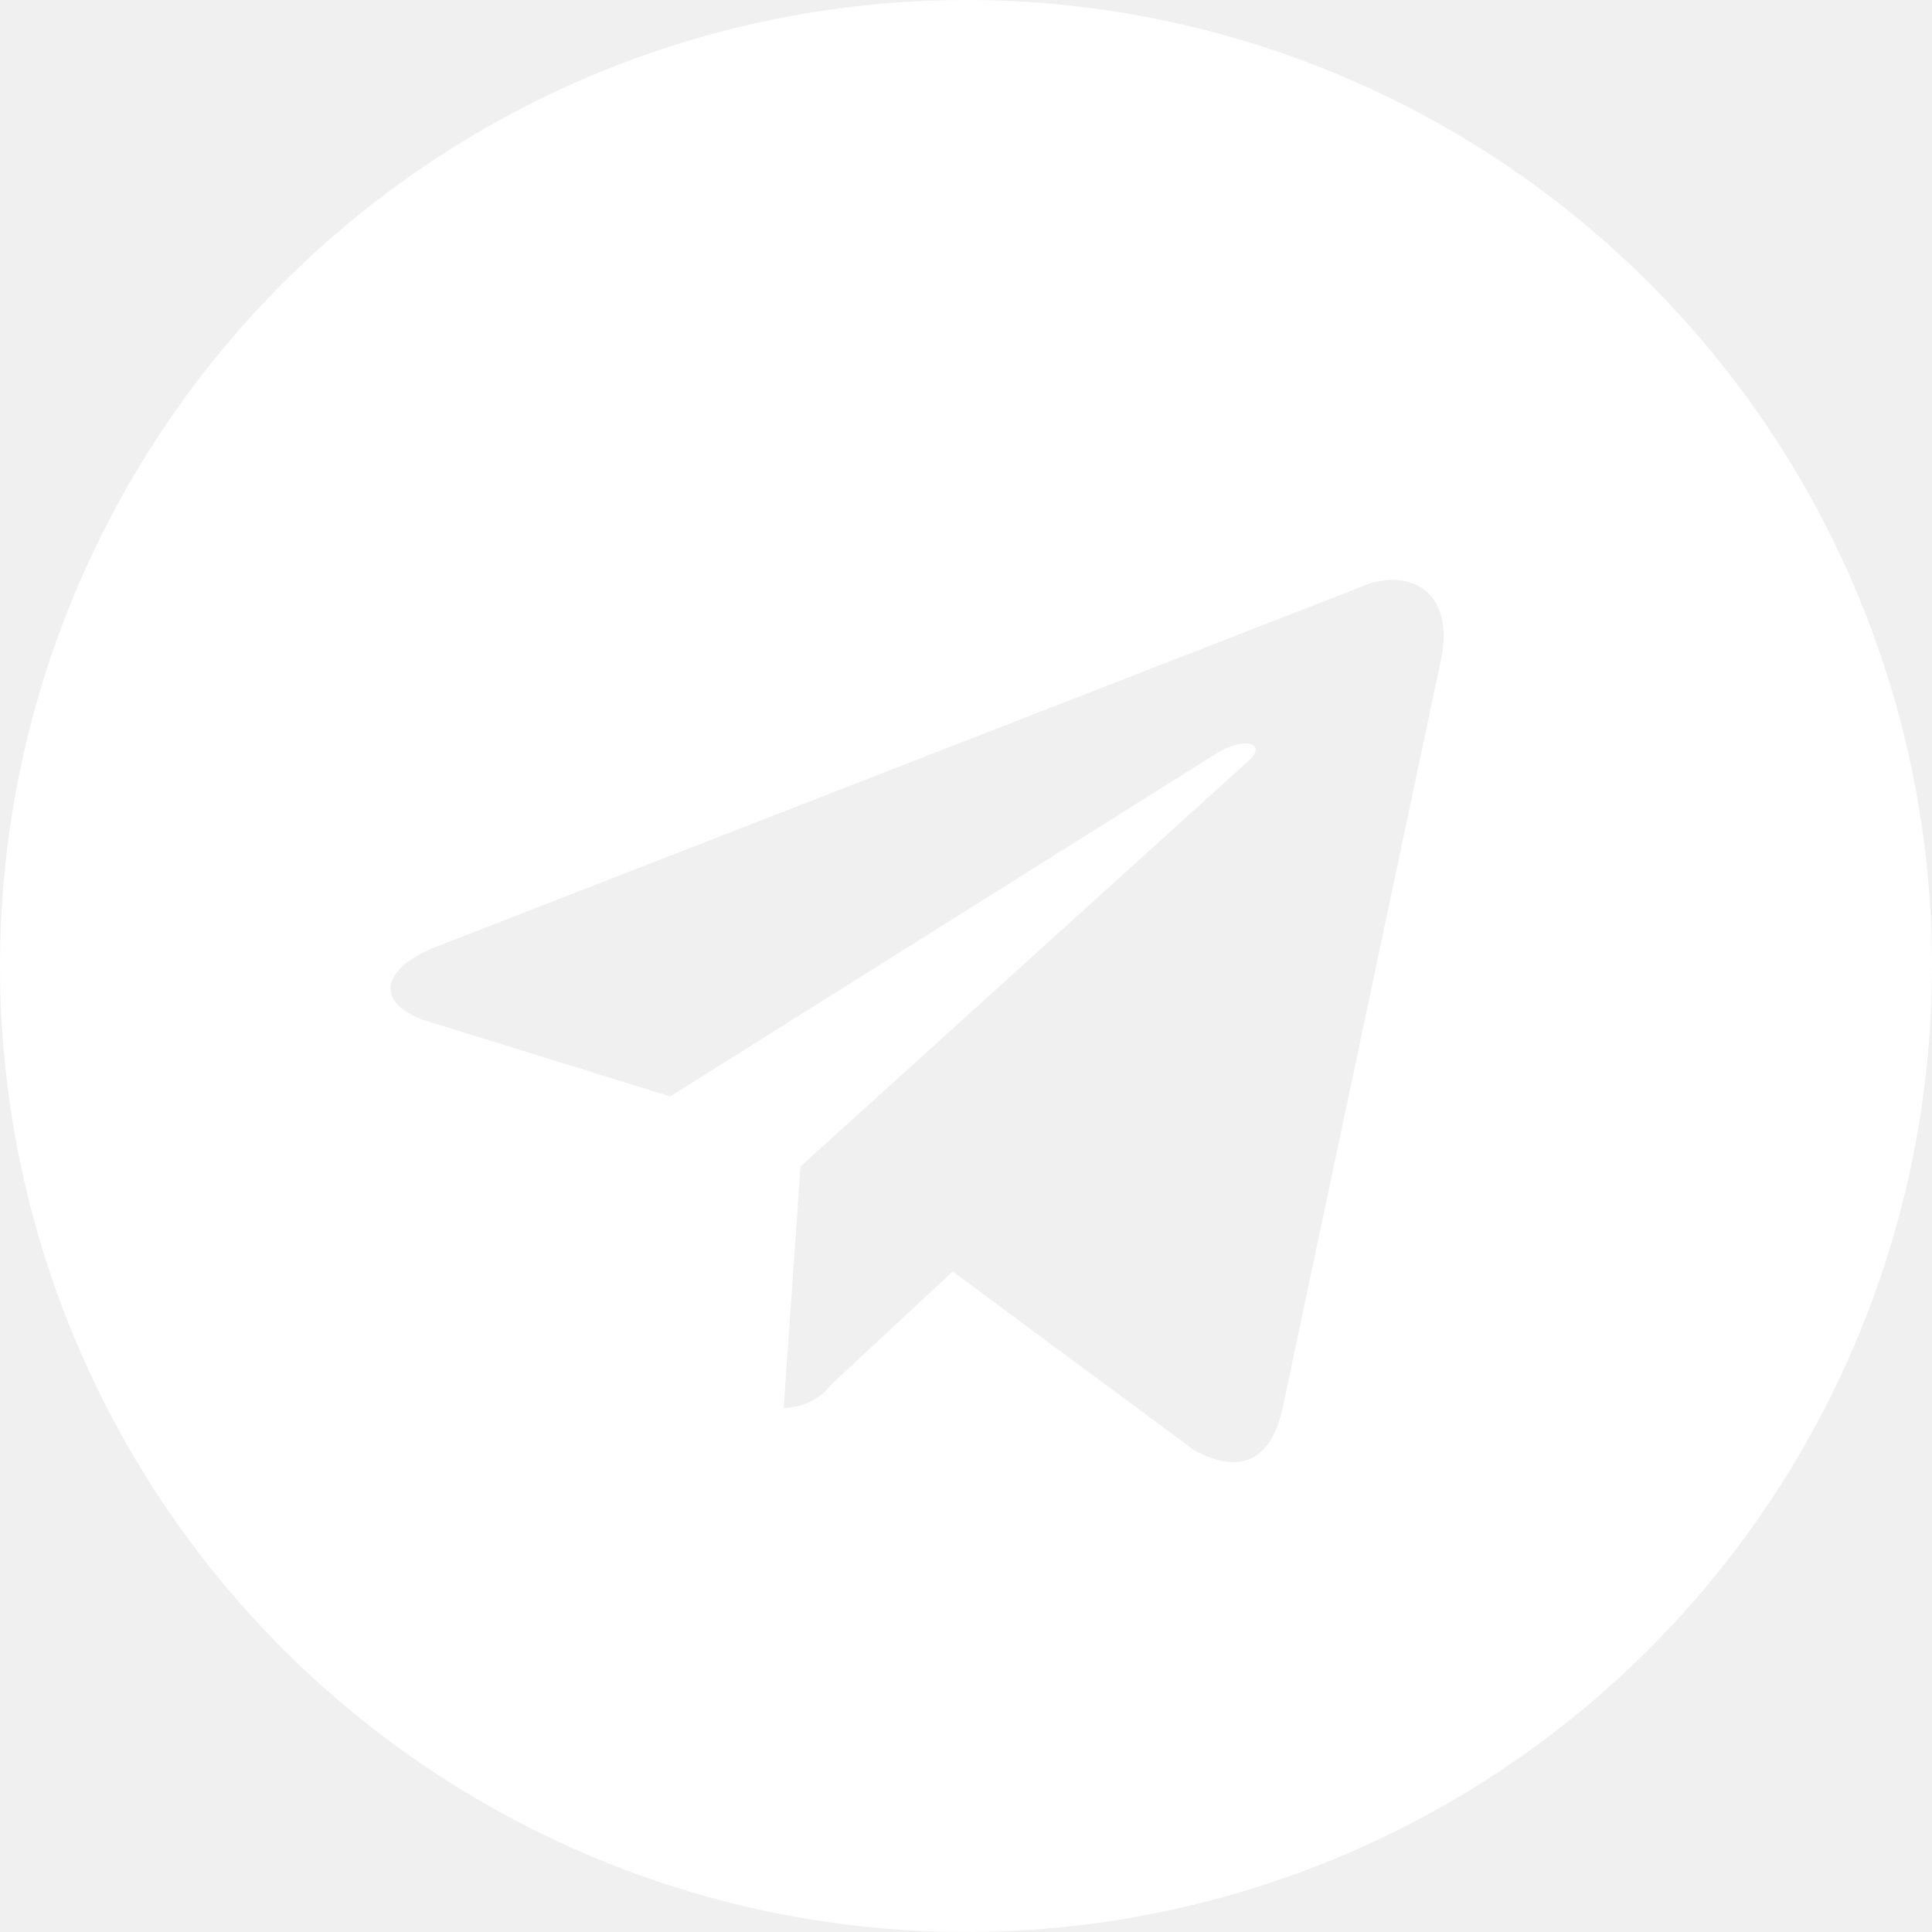
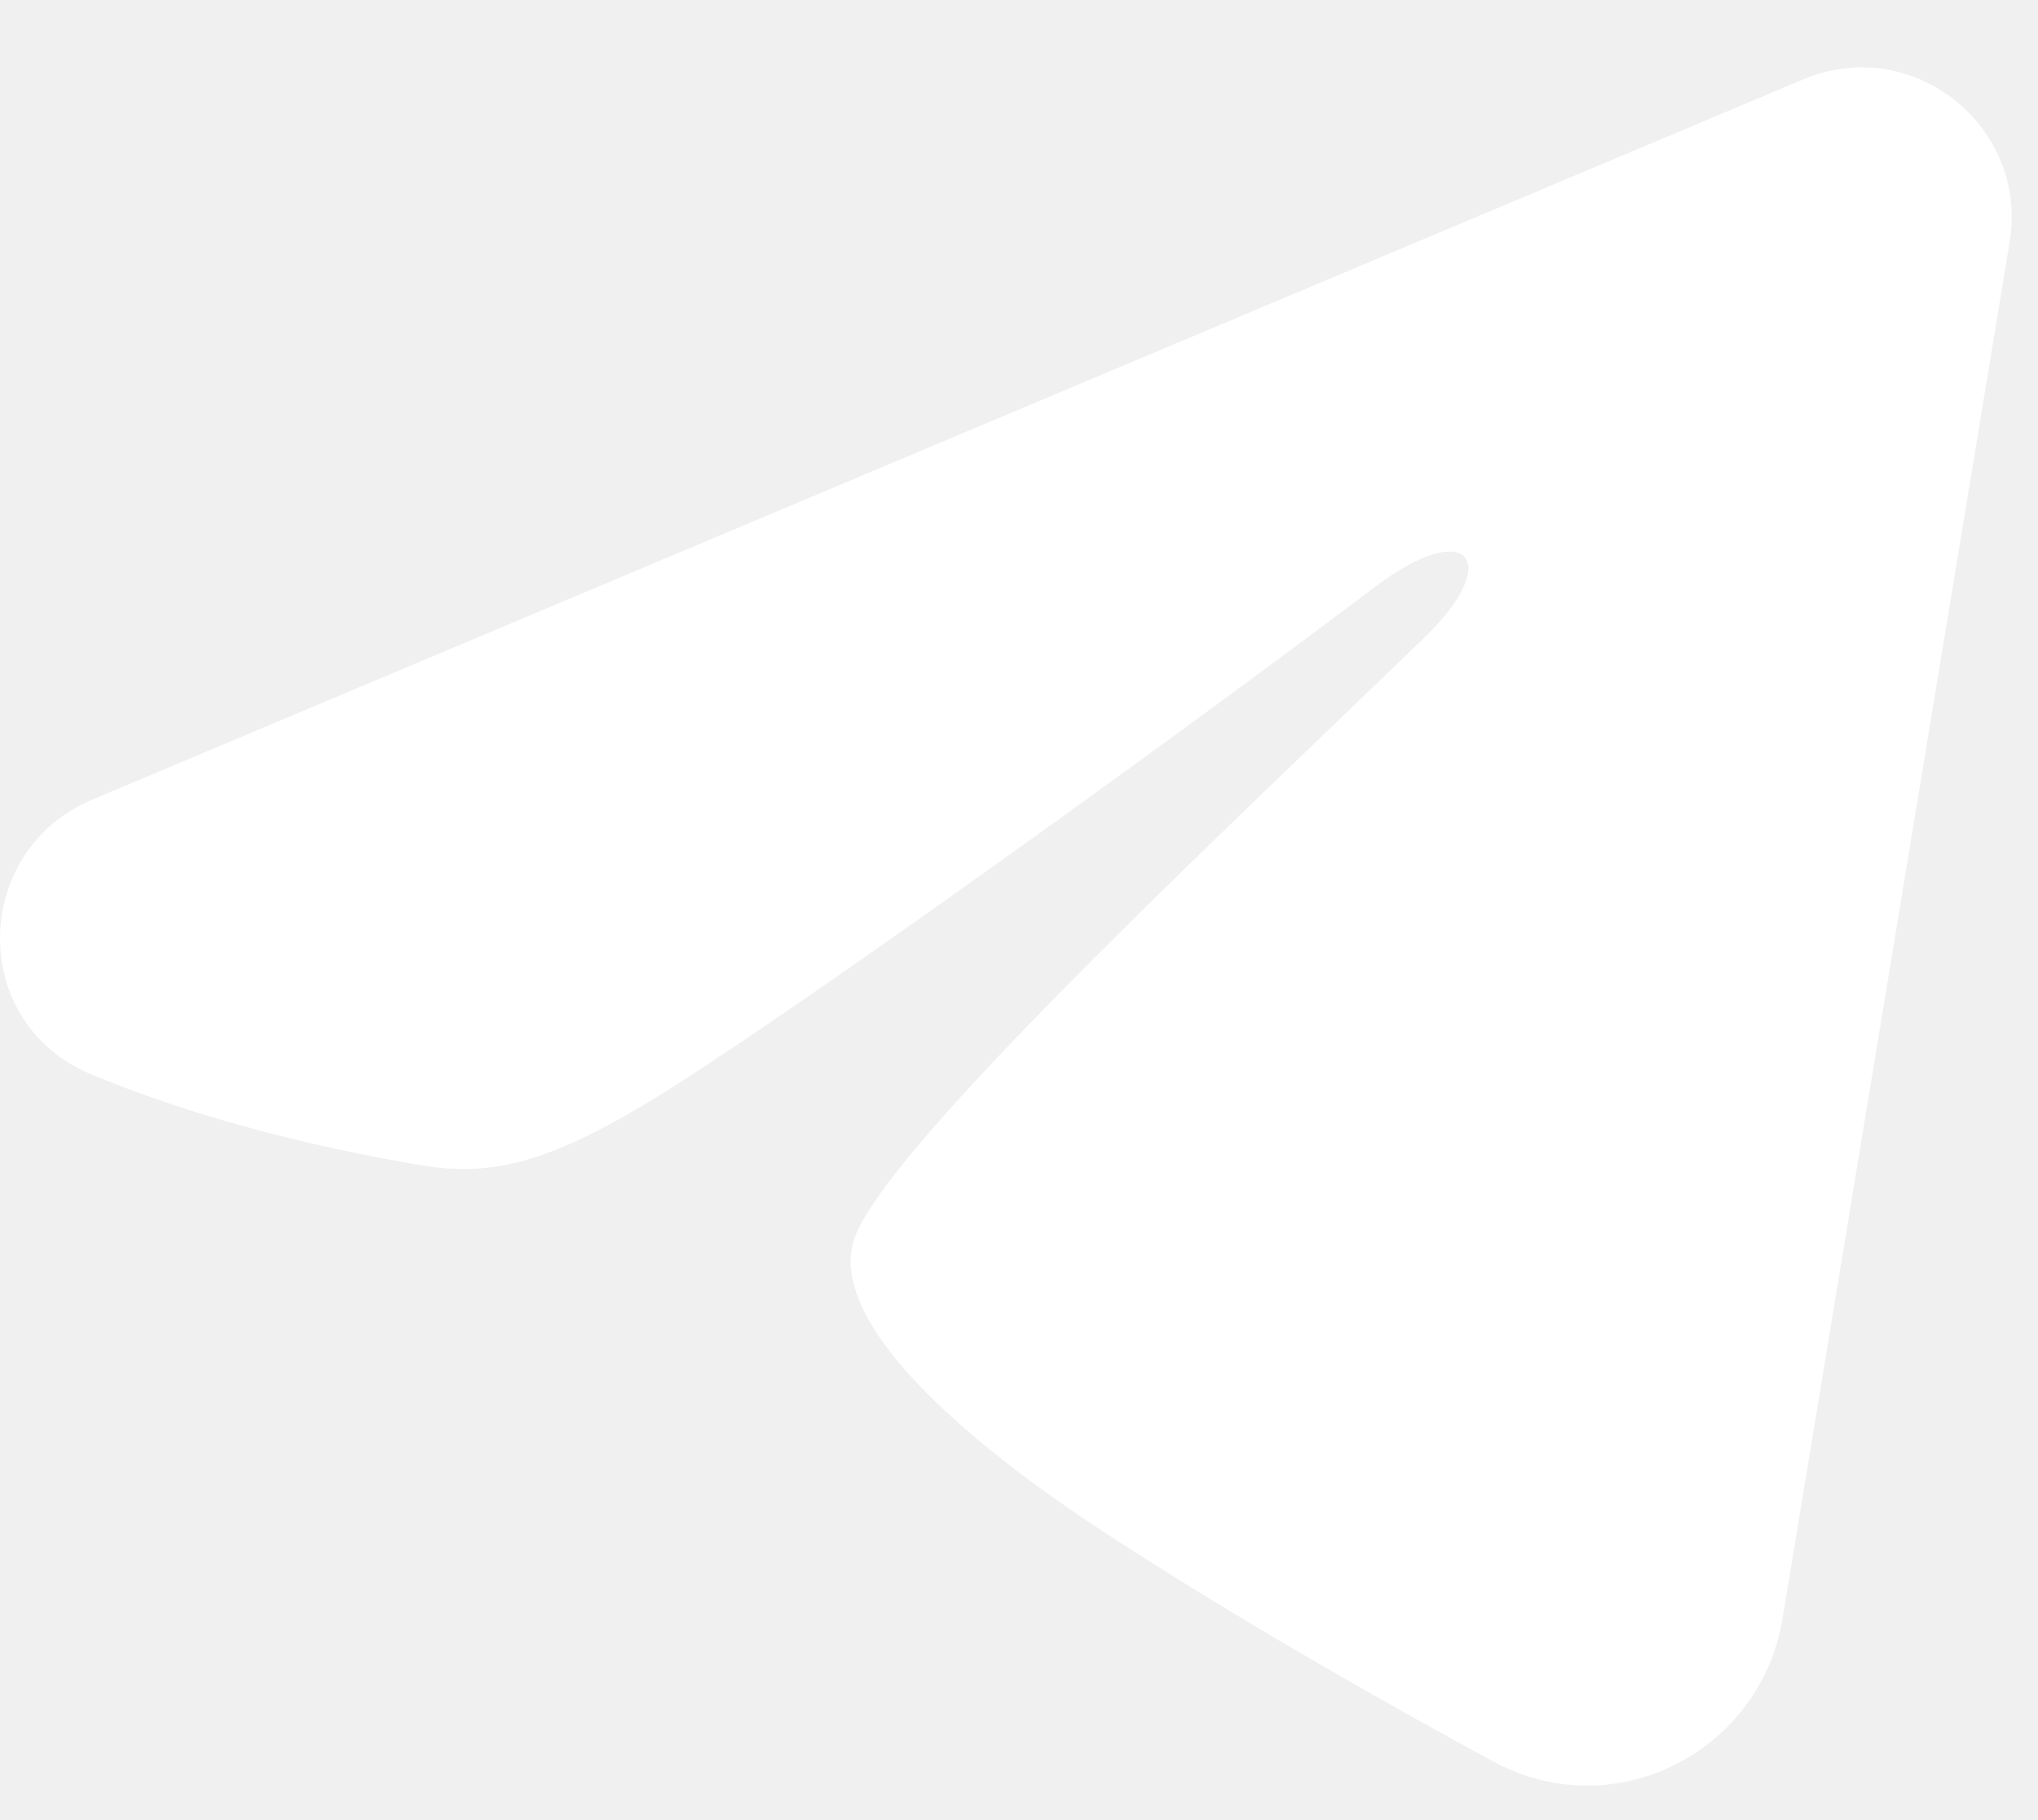
- <svg xmlns="http://www.w3.org/2000/svg" width="25" height="25" viewBox="0 0 25 25" fill="none">
-   <path d="M12.5 0C10.028 0 7.611 0.733 5.555 2.107C3.5 3.48 1.898 5.432 0.952 7.716C0.005 10.001 -0.242 12.514 0.24 14.939C0.722 17.363 1.913 19.591 3.661 21.339C5.409 23.087 7.637 24.277 10.061 24.76C12.486 25.242 14.999 24.994 17.284 24.048C19.568 23.102 21.52 21.5 22.893 19.445C24.267 17.389 25 14.972 25 12.5C25 9.185 23.683 6.005 21.339 3.661C18.995 1.317 15.815 0 12.5 0ZM18.641 8.562L16.594 18.234C16.438 18.922 16.031 19.078 15.453 18.766L12.328 16.453L10.766 17.906C10.692 18.002 10.598 18.081 10.489 18.135C10.381 18.189 10.262 18.218 10.141 18.219L10.359 15.094L16.141 9.859C16.406 9.641 16.141 9.516 15.766 9.734L8.672 14.188L5.547 13.219C4.875 13.016 4.859 12.547 5.688 12.234L17.734 7.547C18.328 7.375 18.828 7.719 18.641 8.562Z" fill="white" />
+ <svg xmlns="http://www.w3.org/2000/svg" width="28" height="25" viewBox="0 0 28 25" fill="none">
+   <path fill-rule="evenodd" clip-rule="evenodd" d="M24.774 1.091C26.27 0.461 27.874 1.726 27.61 3.328L24.49 22.243C24.189 24.067 22.186 25.113 20.513 24.204C19.112 23.444 17.035 22.273 15.163 21.05C14.228 20.439 11.365 18.48 11.717 17.086C12.018 15.894 16.831 11.414 19.581 8.75C20.661 7.704 20.169 7.099 18.893 8.063C15.728 10.453 10.647 14.087 8.967 15.109C7.485 16.012 6.711 16.166 5.787 16.012C4.102 15.731 2.539 15.296 1.262 14.767C-0.462 14.052 -0.378 11.681 1.261 10.991L24.774 1.091Z" fill="white" />
</svg>
